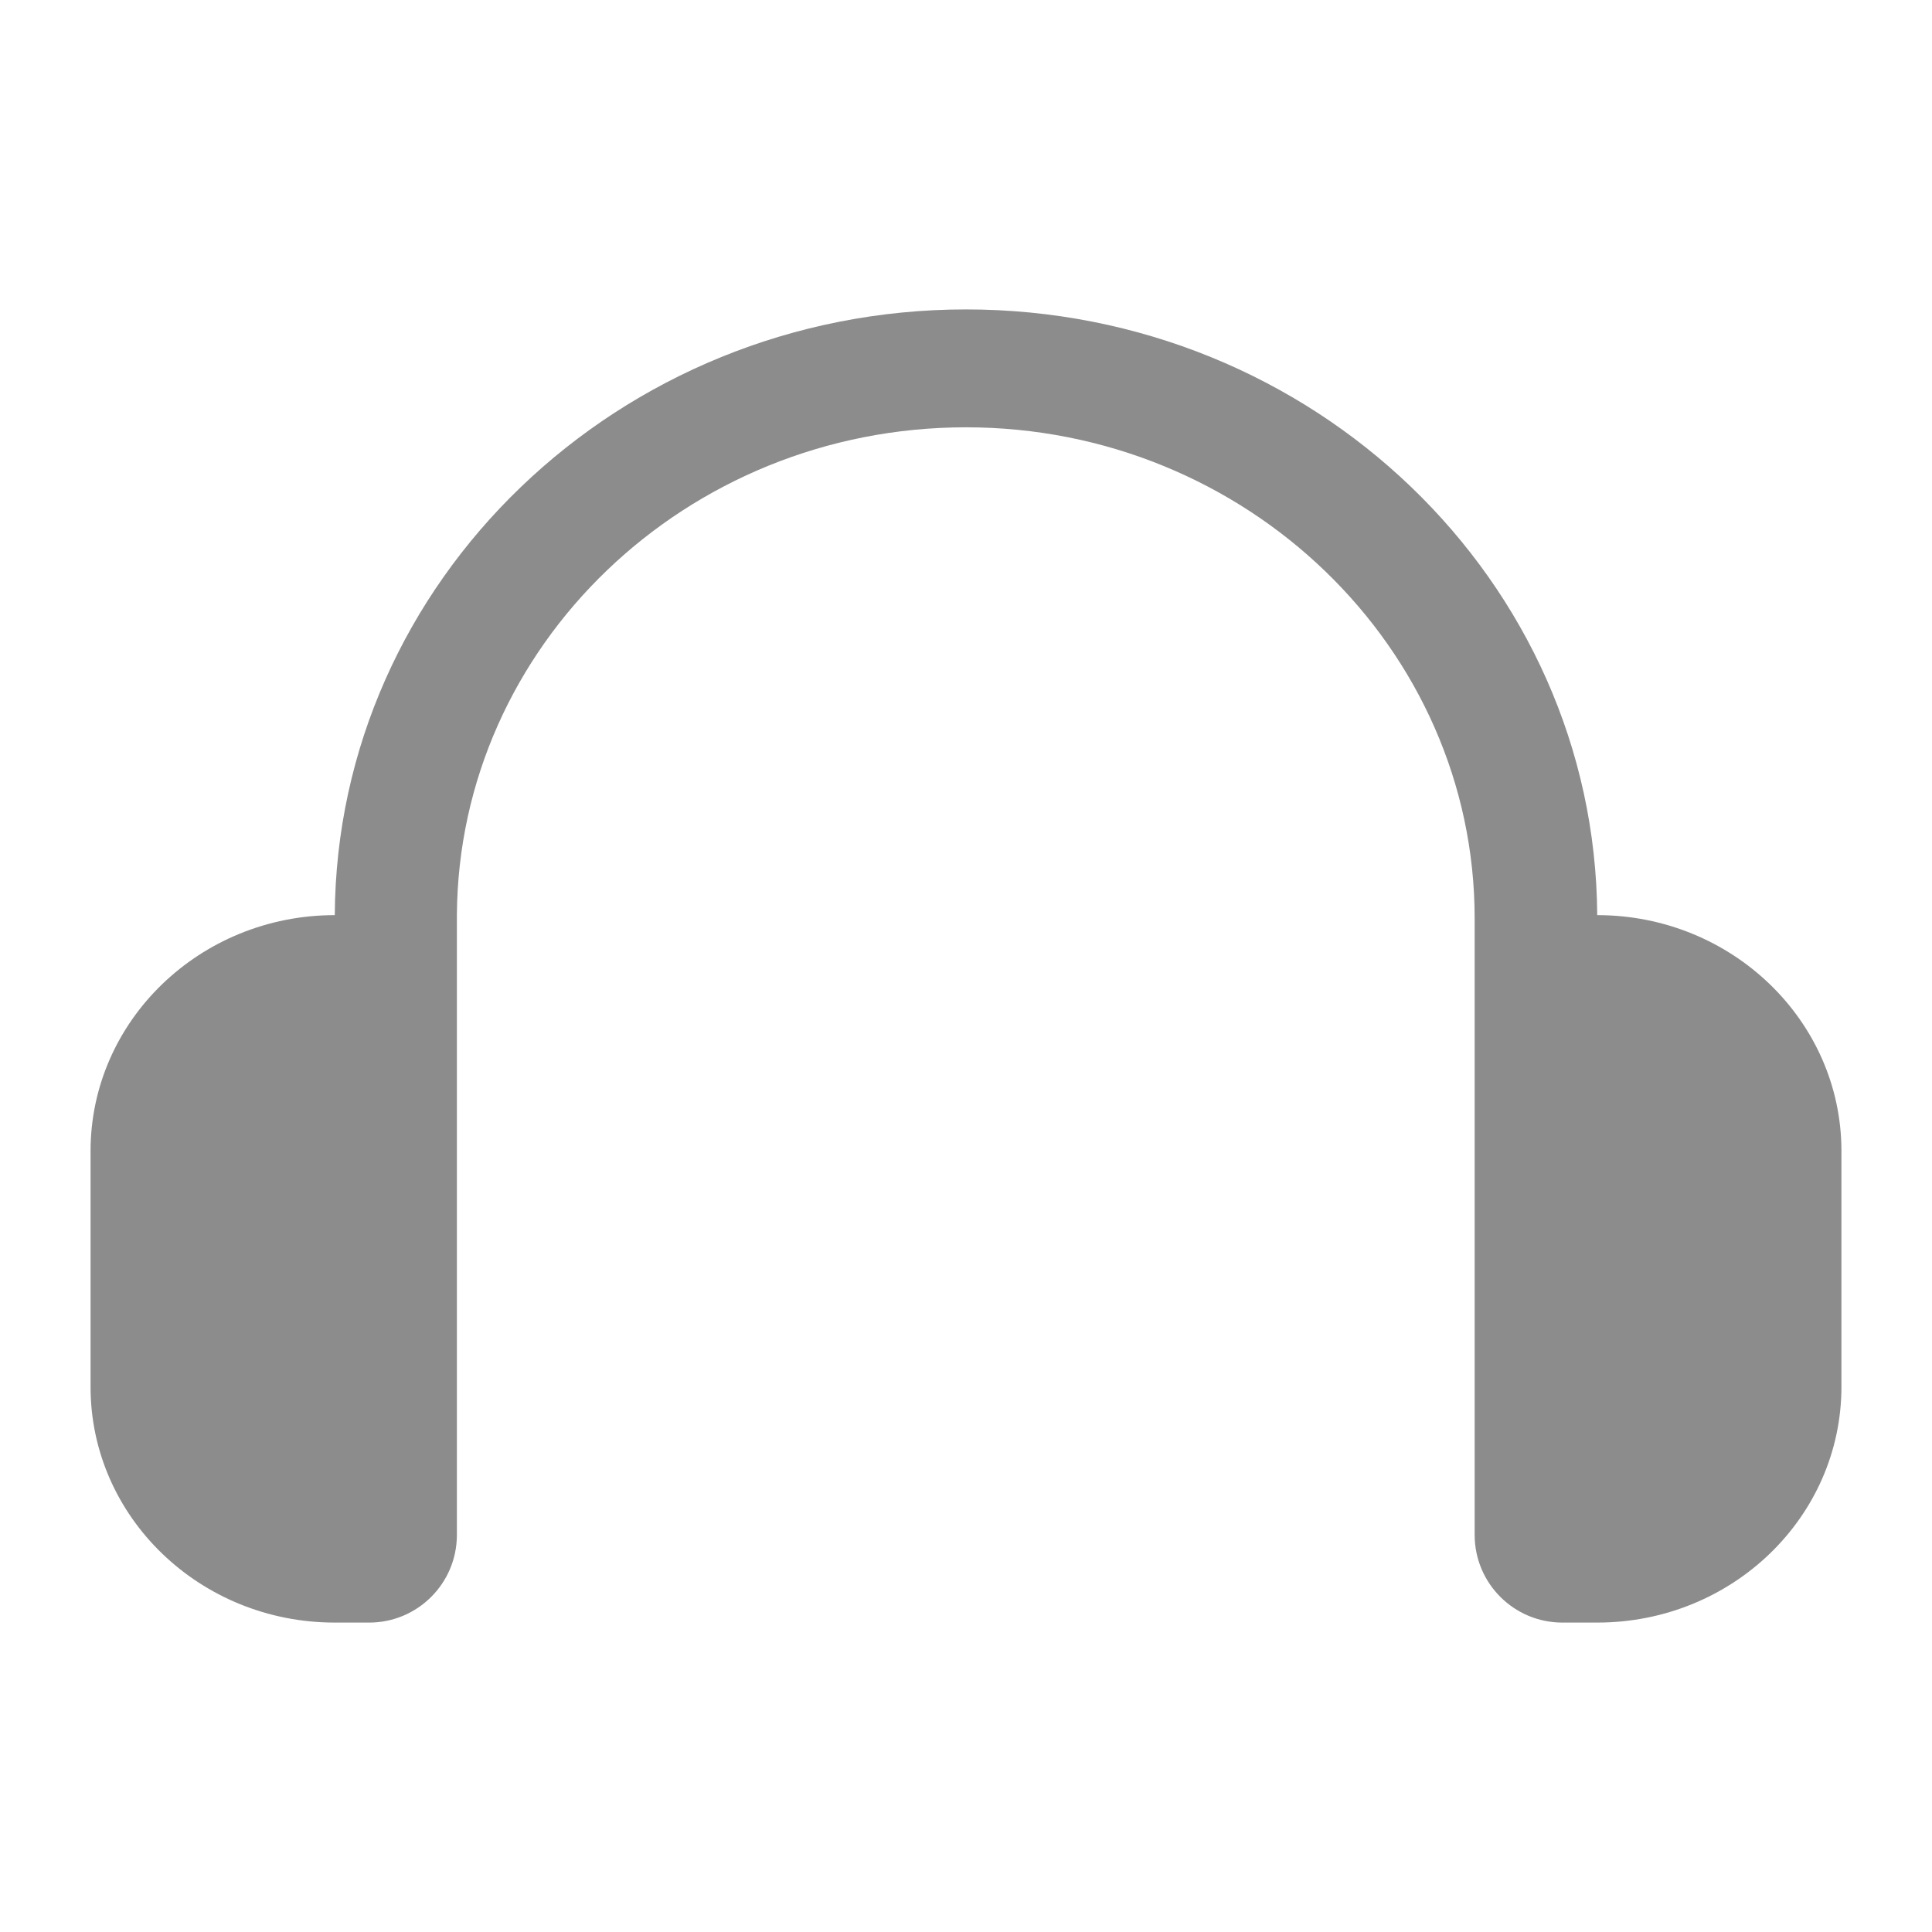
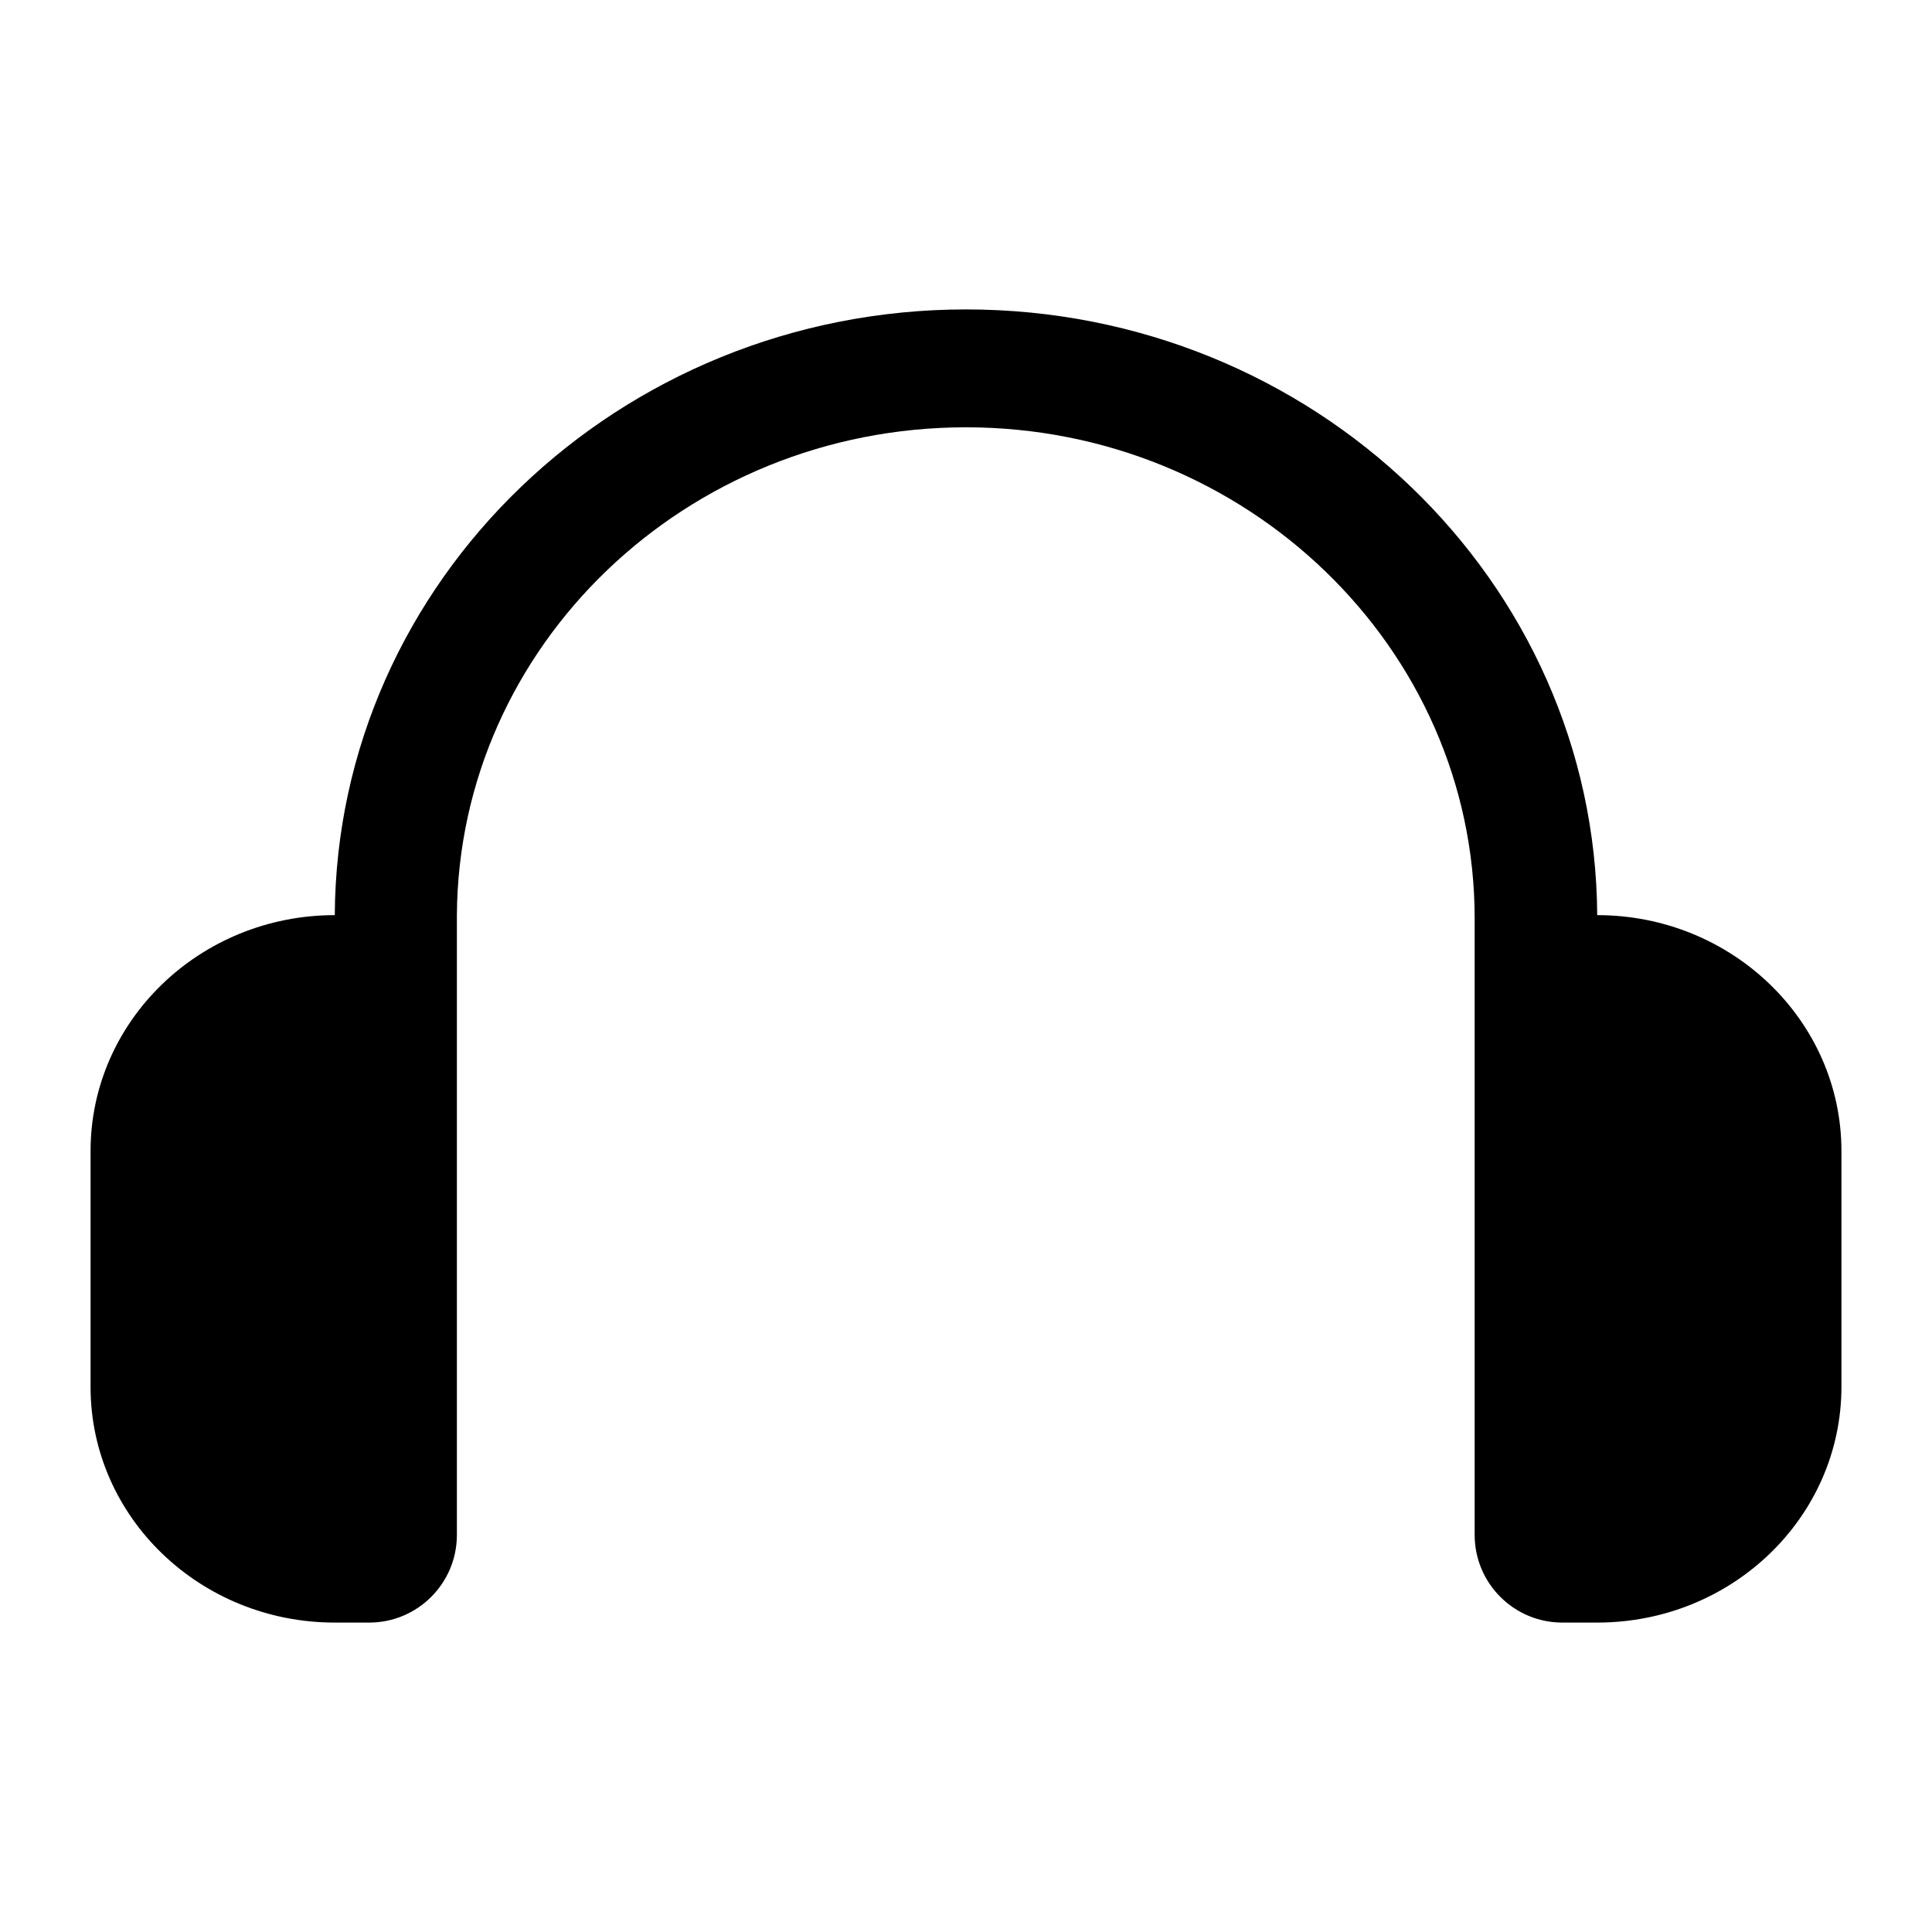
<svg xmlns="http://www.w3.org/2000/svg" viewBox="0 0 1024 1024" width="24" height="24">
-   <path d="M846.56 485.04C845.52 307.84 696 164 512 164s-333.6 144-334.56 321.04c-71.44 0-129.44 56-129.44 125.04v125.04c0 68.96 58 124.88 129.44 124.88h18.32a46.48 46.48 0 0 0 46.4-46.4V485.04C243.04 342.32 363.6 226.48 512 226.48s269.6 116.8 269.6 260.32v326.8a46.48 46.48 0 0 0 46.4 46.4h18.56c71.6 0 129.44-56 129.44-125.04V610.08c0-68.96-58-125.04-129.44-125.04z" fill="#8C8C8C" />
+   <path d="M846.56 485.04C845.52 307.84 696 164 512 164s-333.6 144-334.56 321.04c-71.44 0-129.44 56-129.44 125.04v125.04c0 68.96 58 124.88 129.44 124.88h18.32a46.48 46.48 0 0 0 46.4-46.4V485.04C243.04 342.32 363.6 226.48 512 226.48s269.6 116.8 269.6 260.32v326.8a46.48 46.48 0 0 0 46.4 46.4h18.56c71.6 0 129.44-56 129.44-125.04V610.08c0-68.96-58-125.04-129.44-125.04z" fill="#000000" />
</svg>
